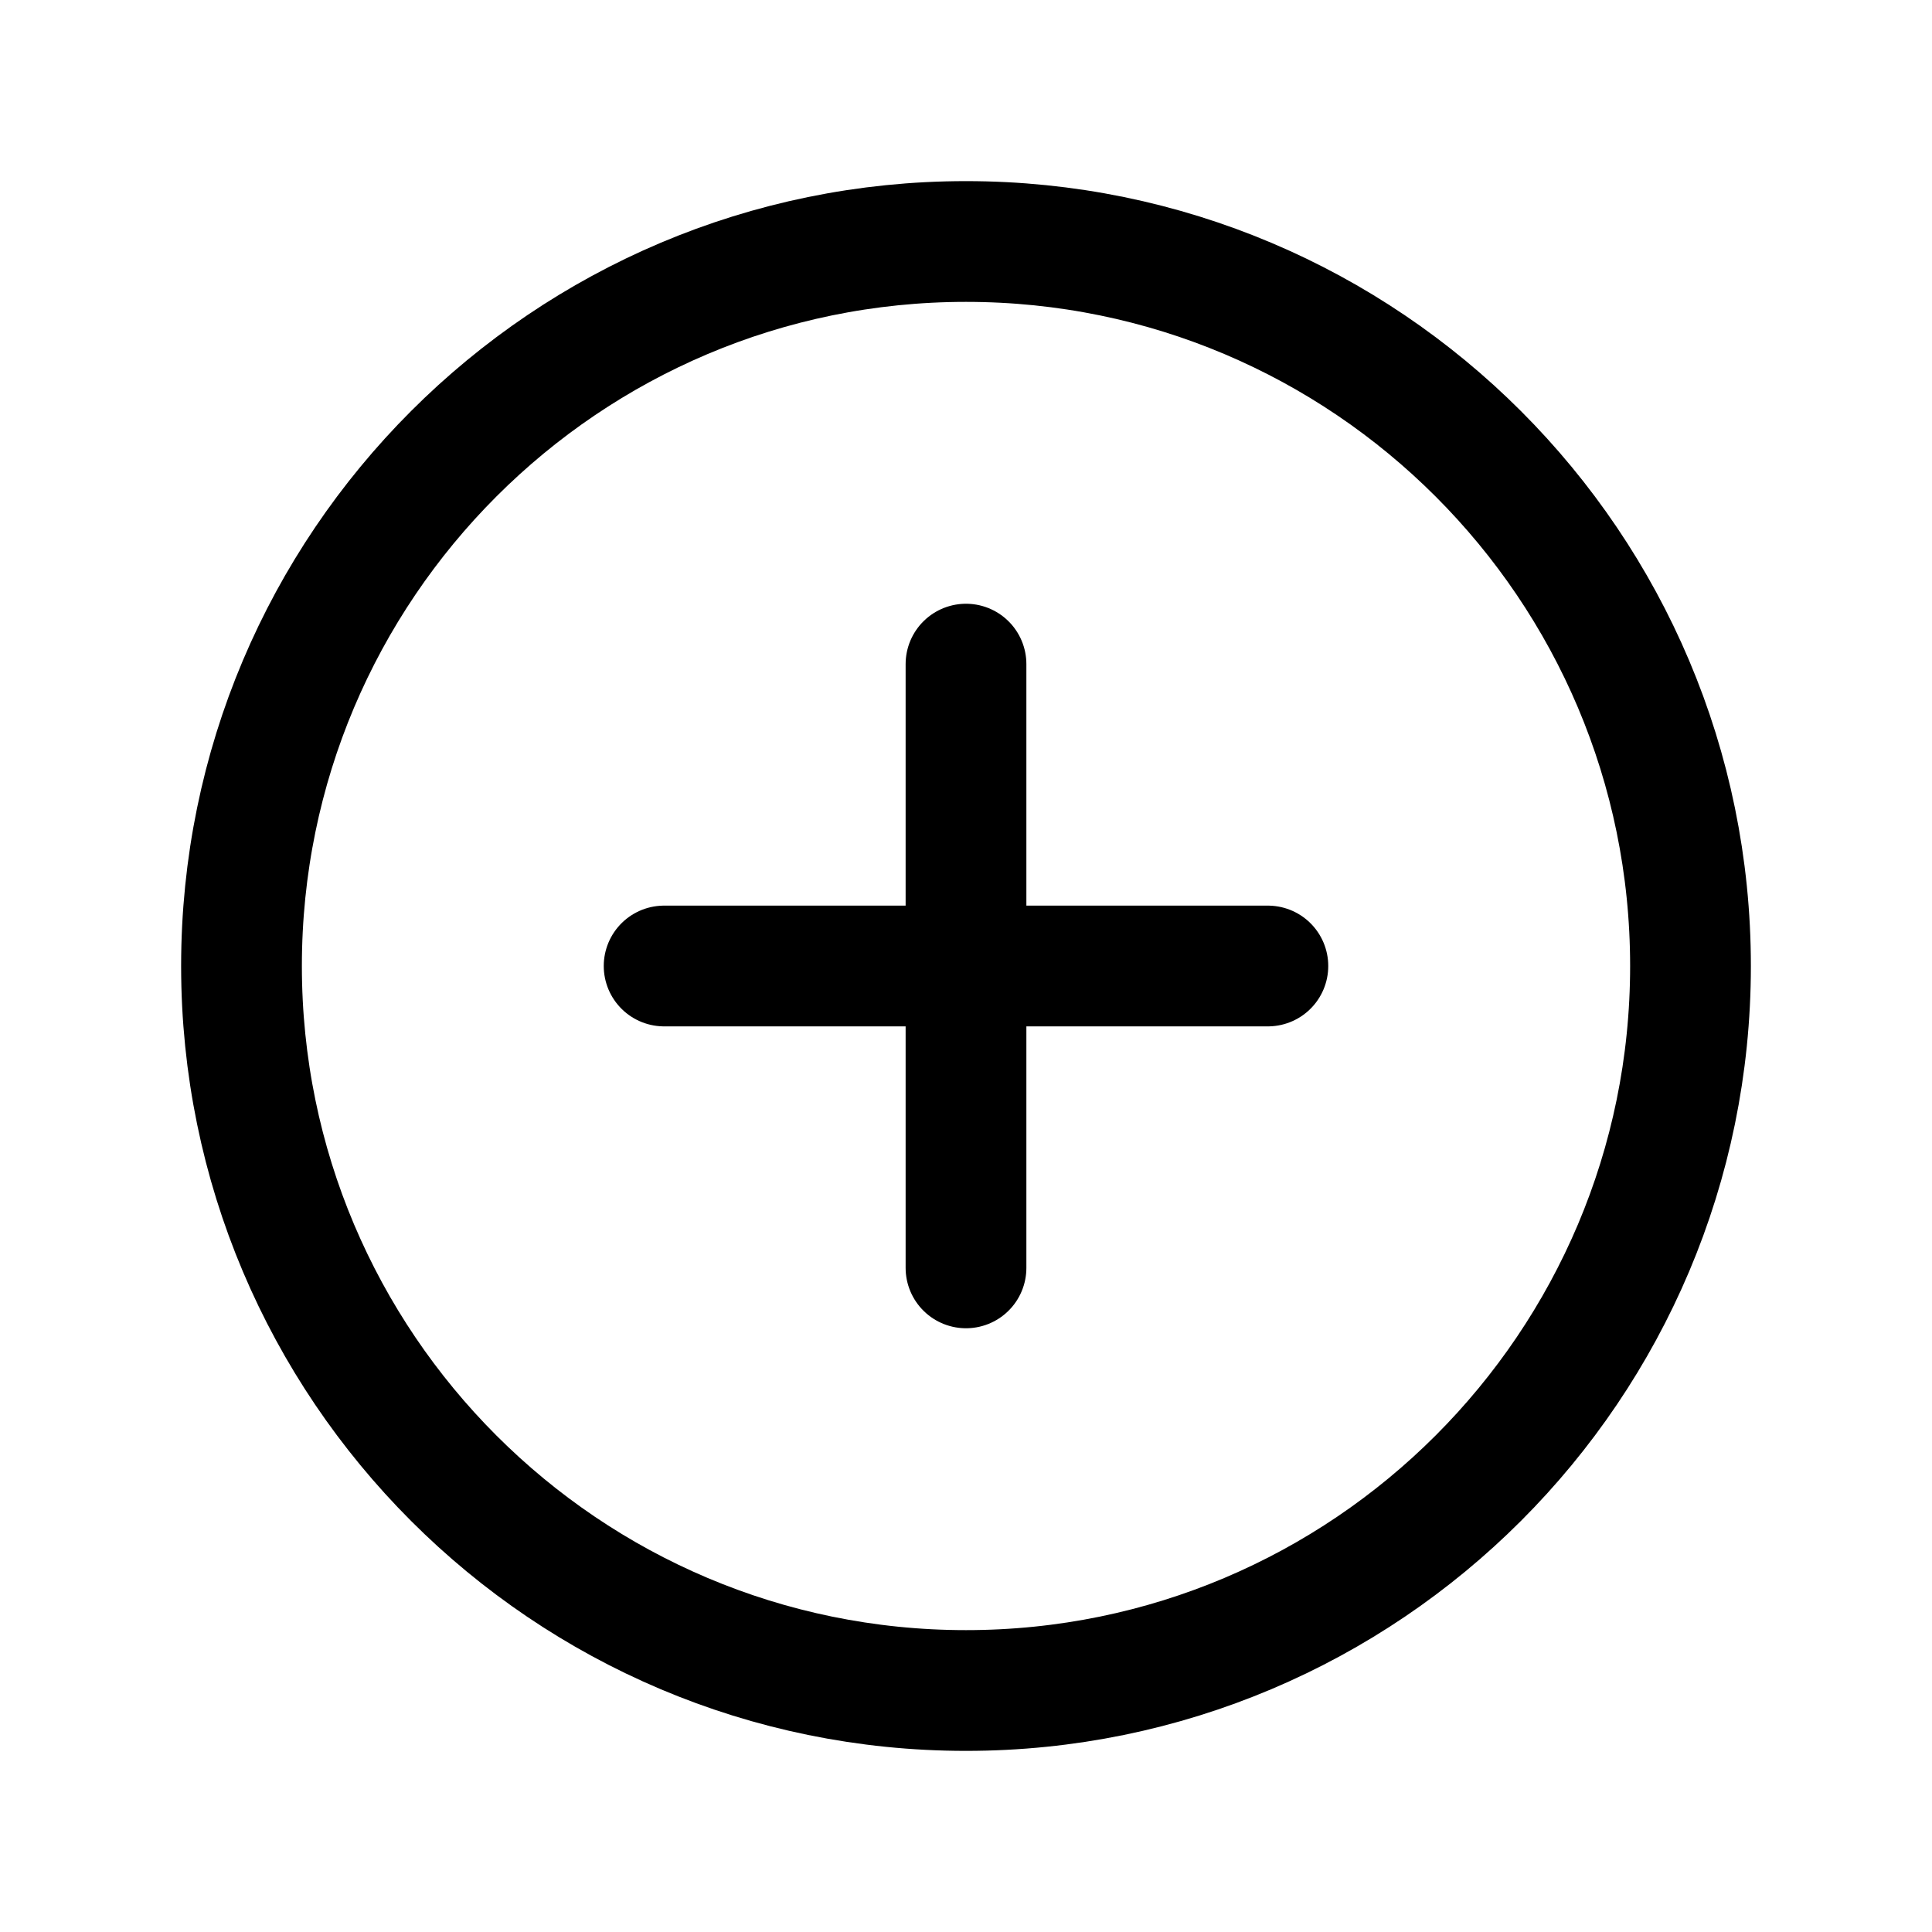
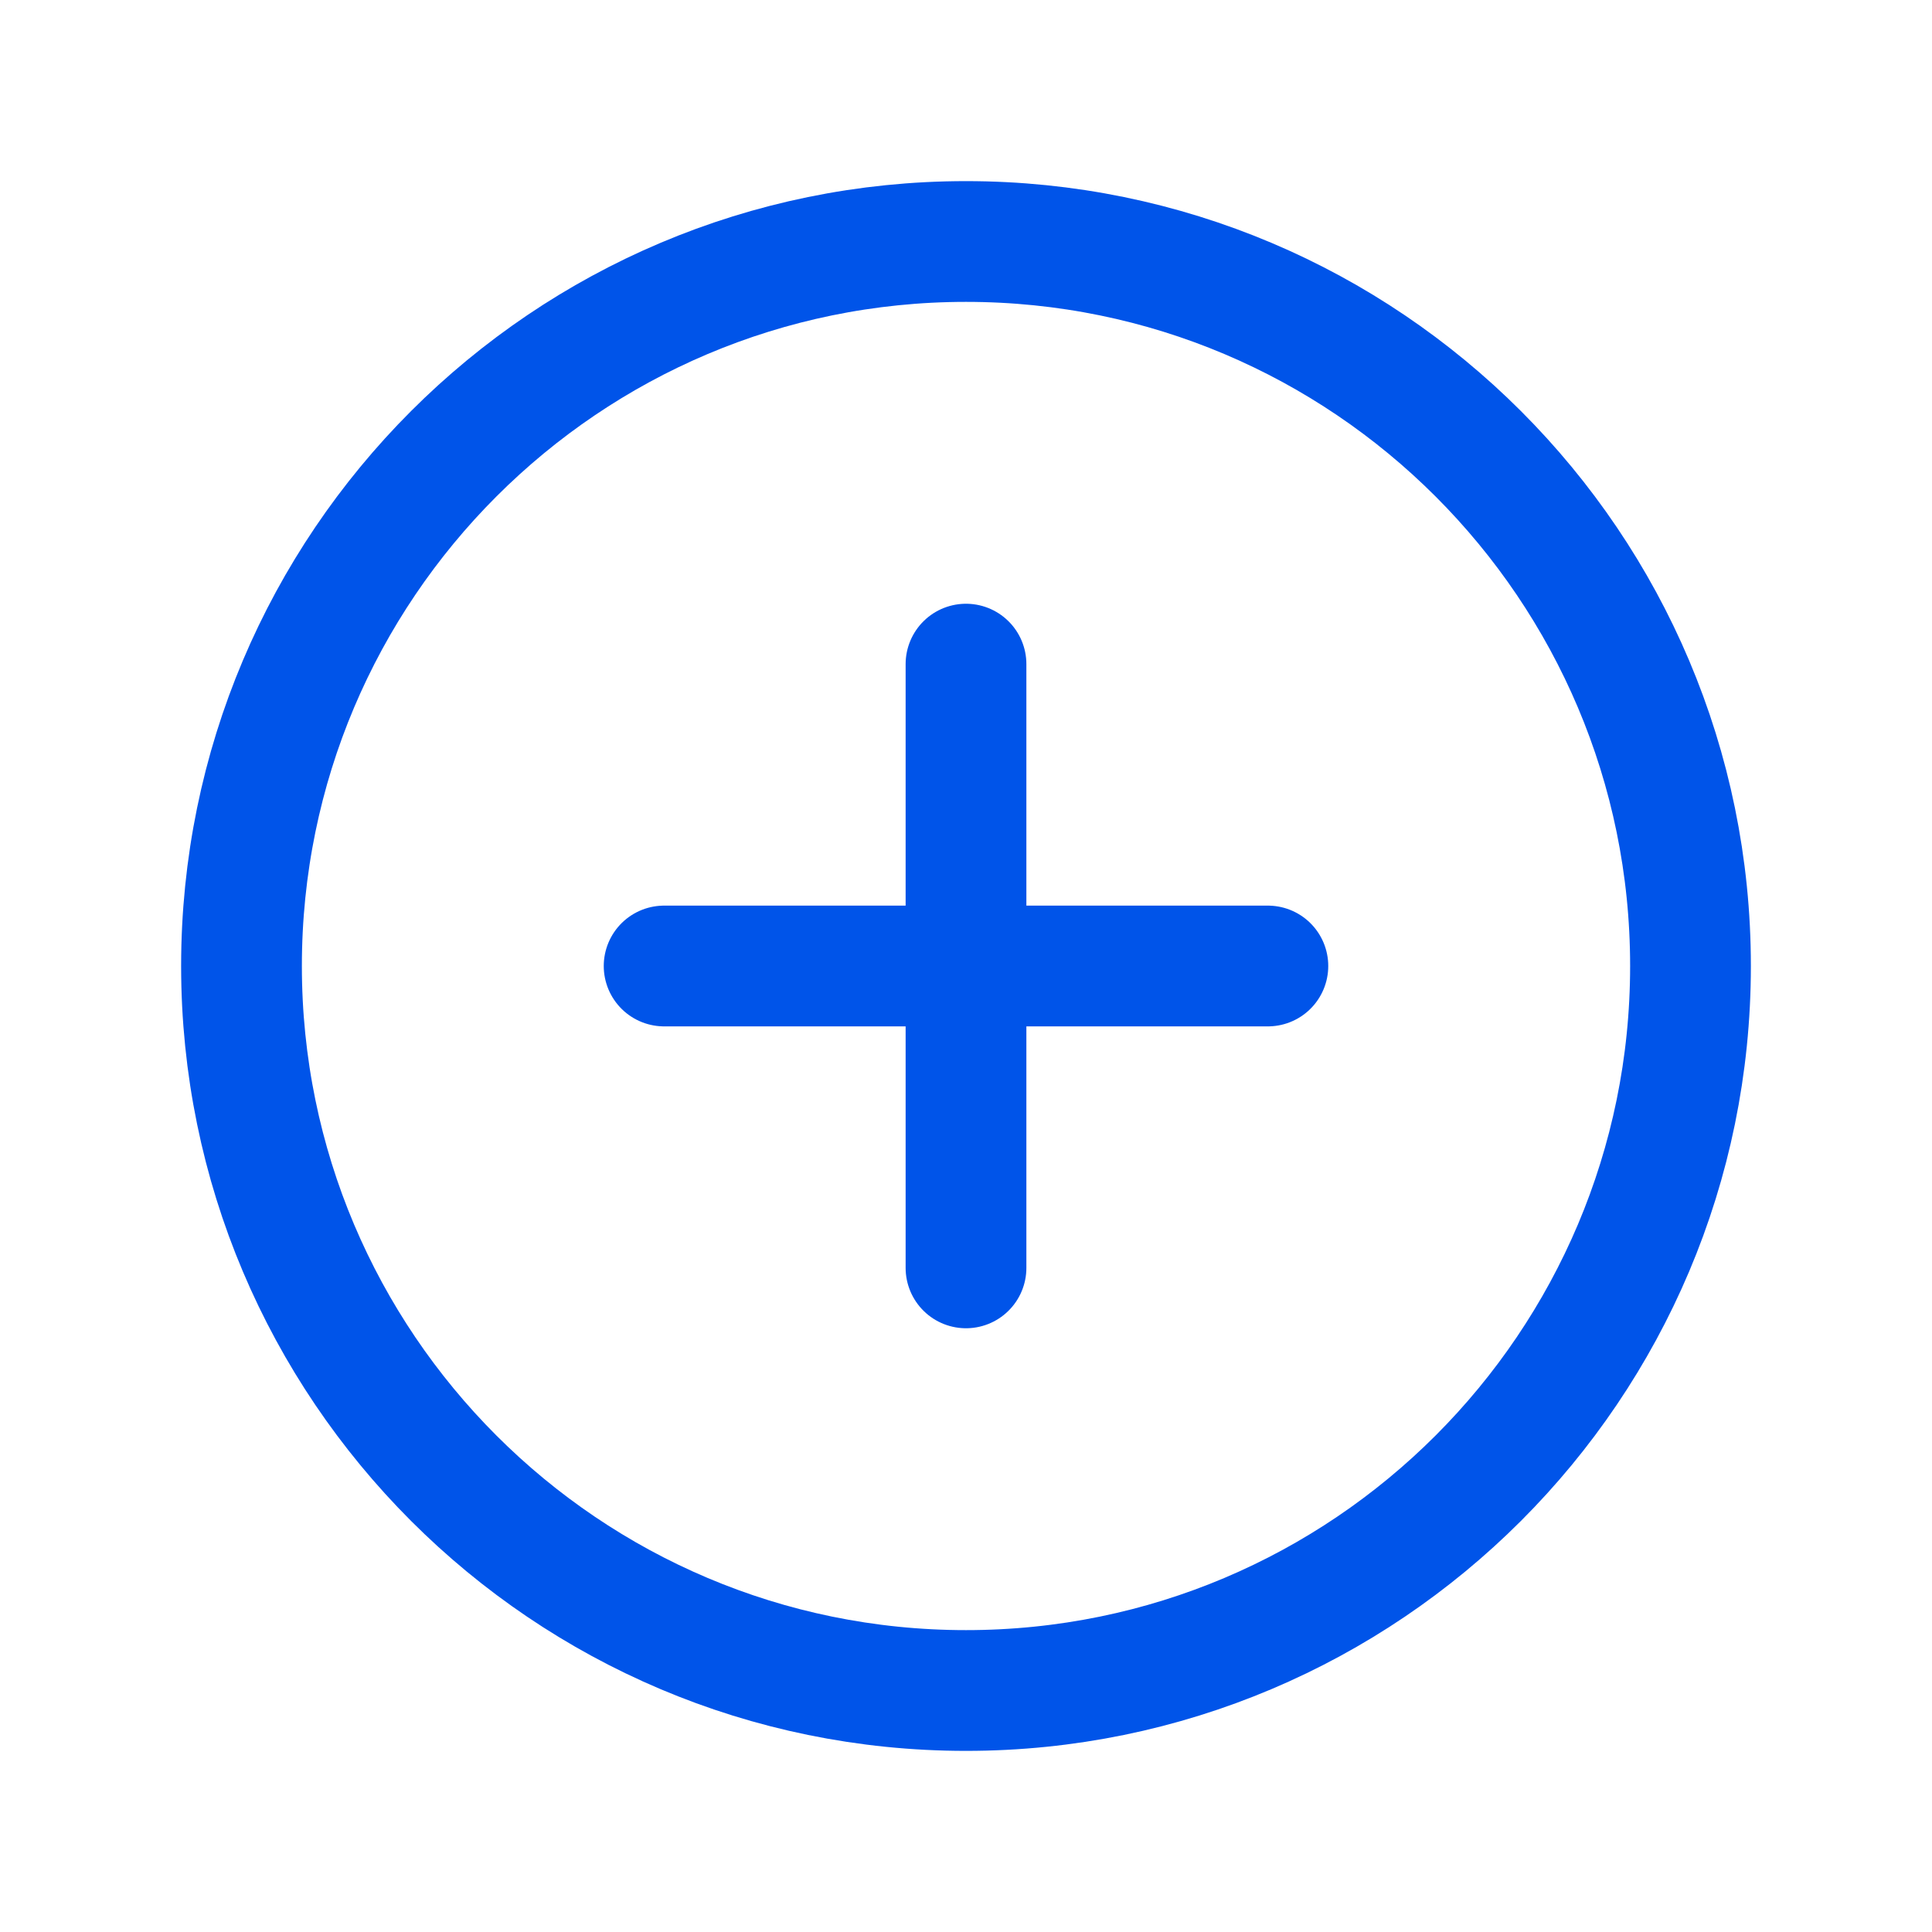
<svg xmlns="http://www.w3.org/2000/svg" class="ionicon" viewBox="0 0 512 512">
-   <path d="M448 256c0-106-86-192-192-192S64 150 64 256s86 192 192 192 192-86 192-192z" fill="none" stroke="currentColor" stroke-miterlimit="10" stroke-width="32" />
-   <path fill="none" stroke="currentColor" stroke-linecap="round" stroke-linejoin="round" stroke-width="32" d="M256 176v160M336 256H176" />
+   <path d="M448 256c0-106-86-192-192-192S64 150 64 256s86 192 192 192 192-86 192-192z" fill="none" stroke="#0054e9" stroke-miterlimit="10" stroke-width="32" />
+   <path fill="none" stroke="#0054e9" stroke-linecap="round" stroke-linejoin="round" stroke-width="32" d="M256 176v160M336 256H176" />
</svg>
